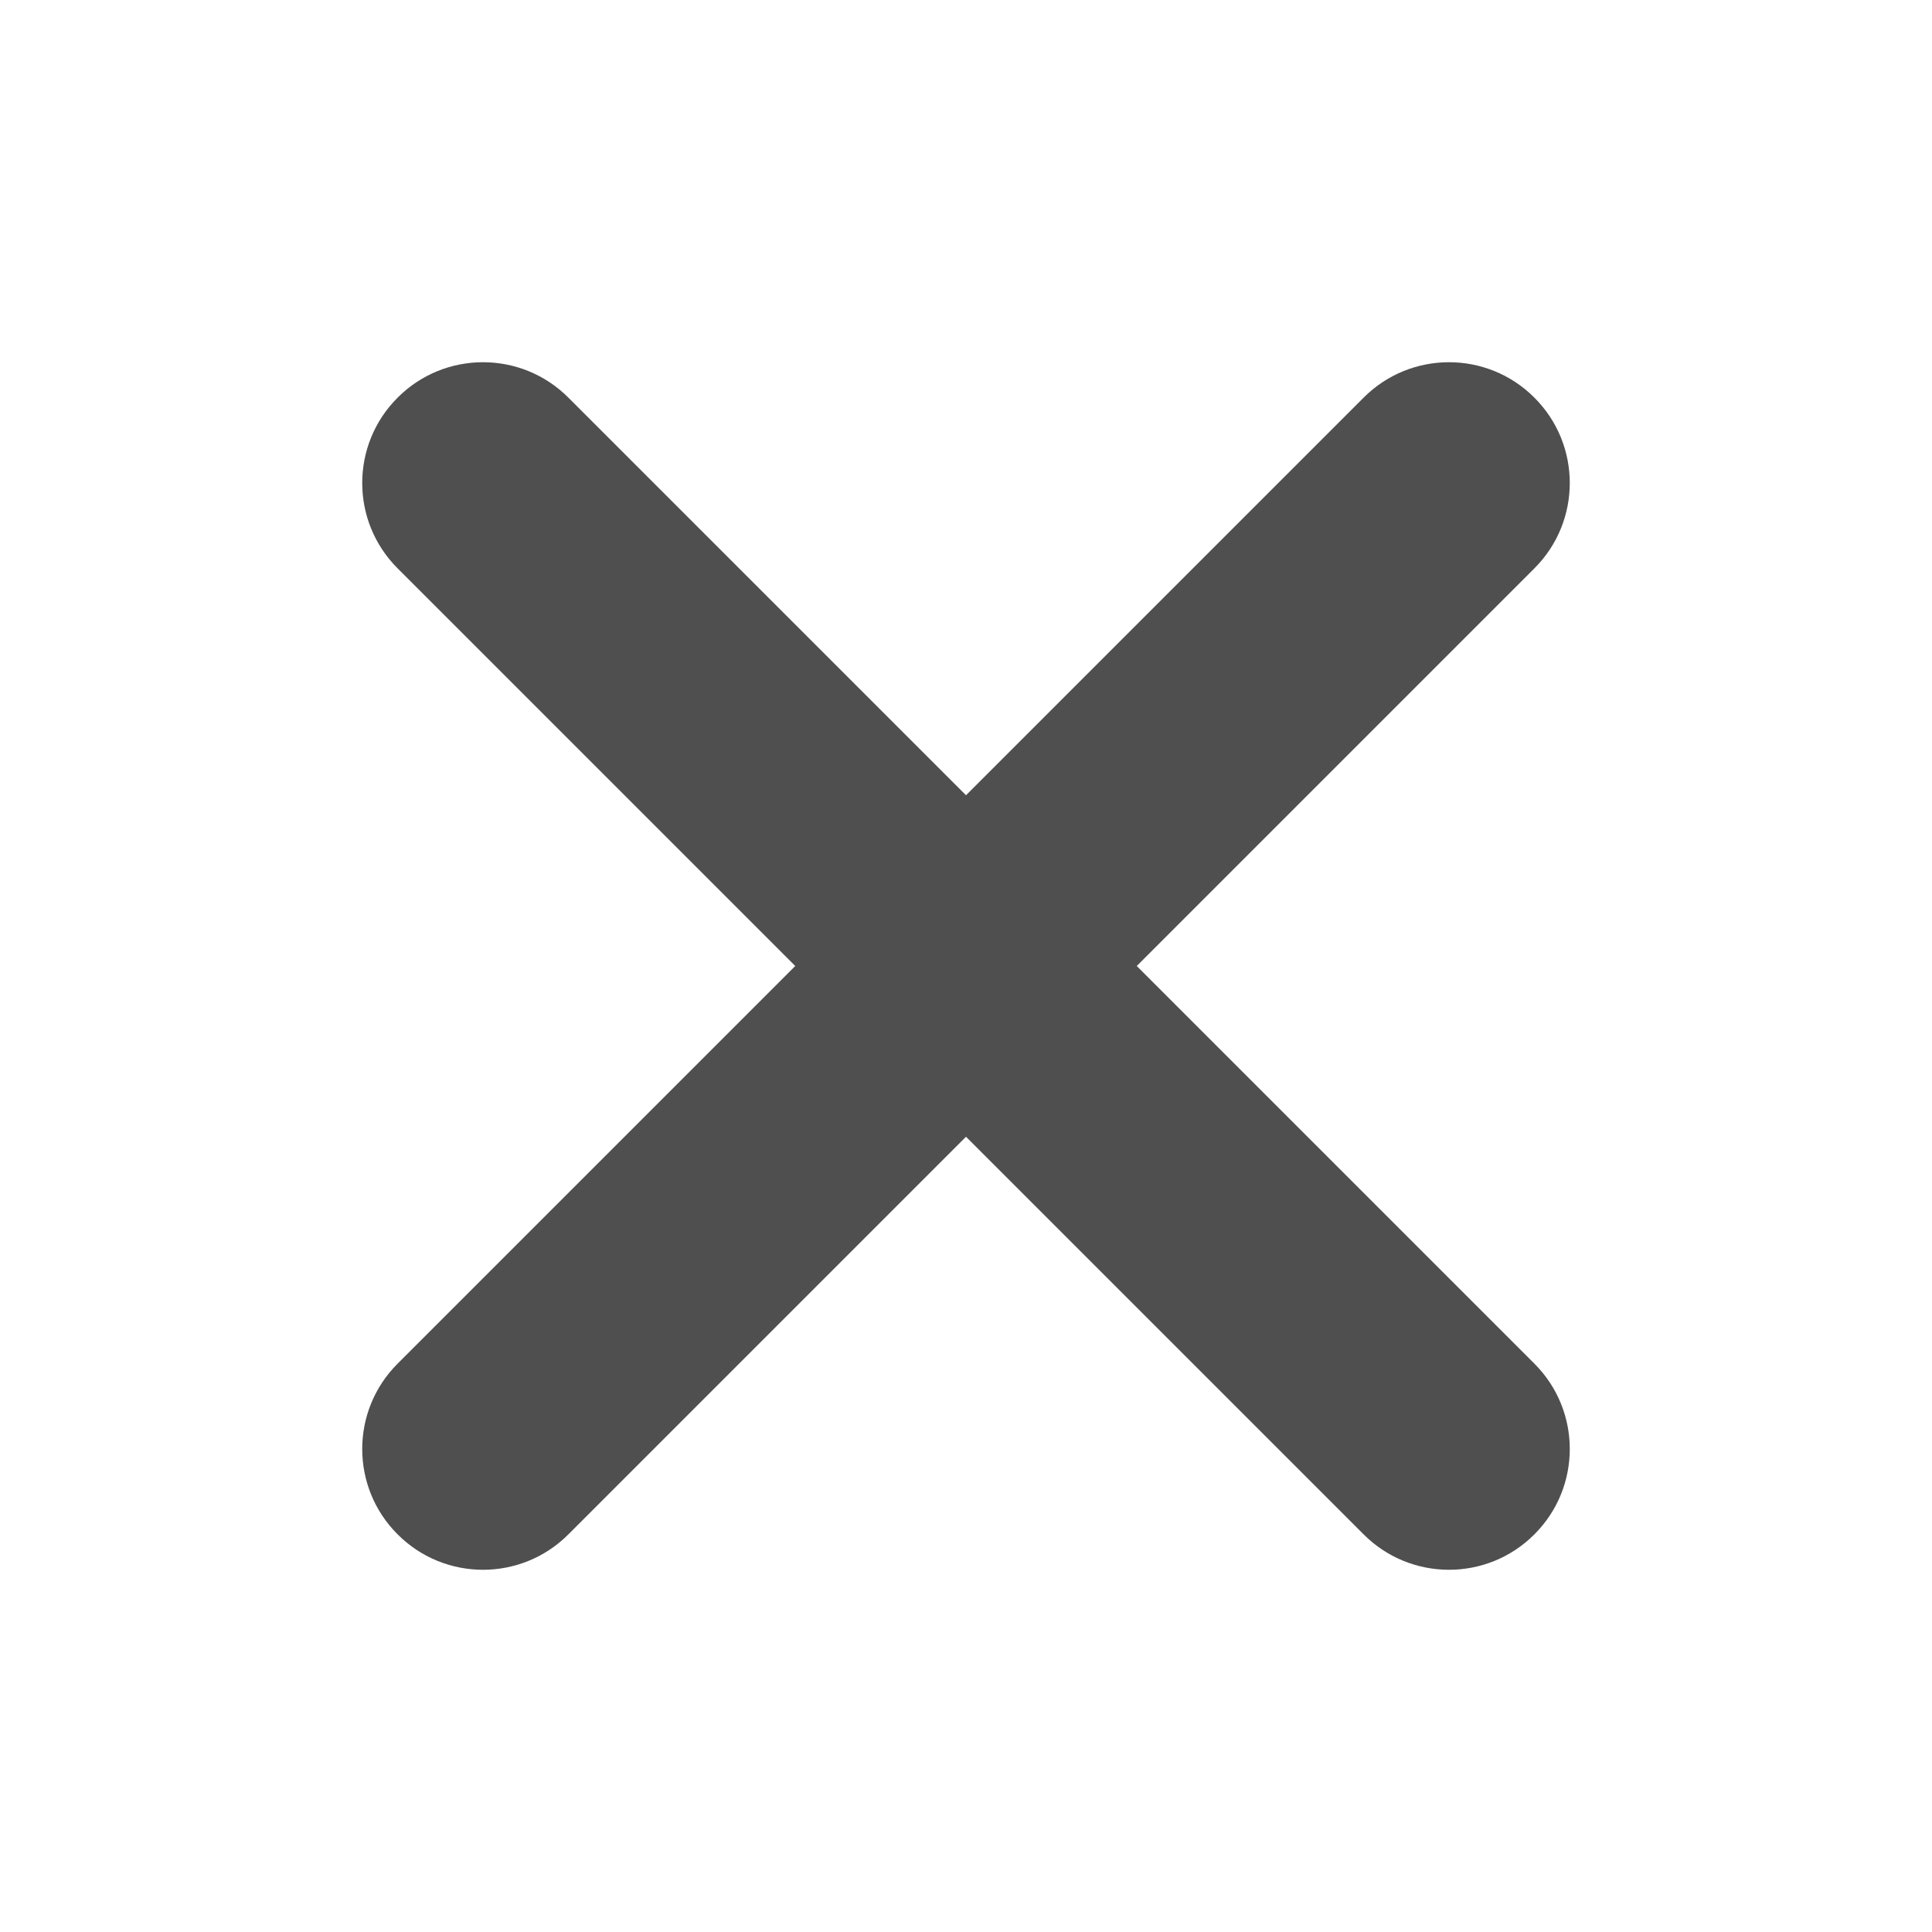
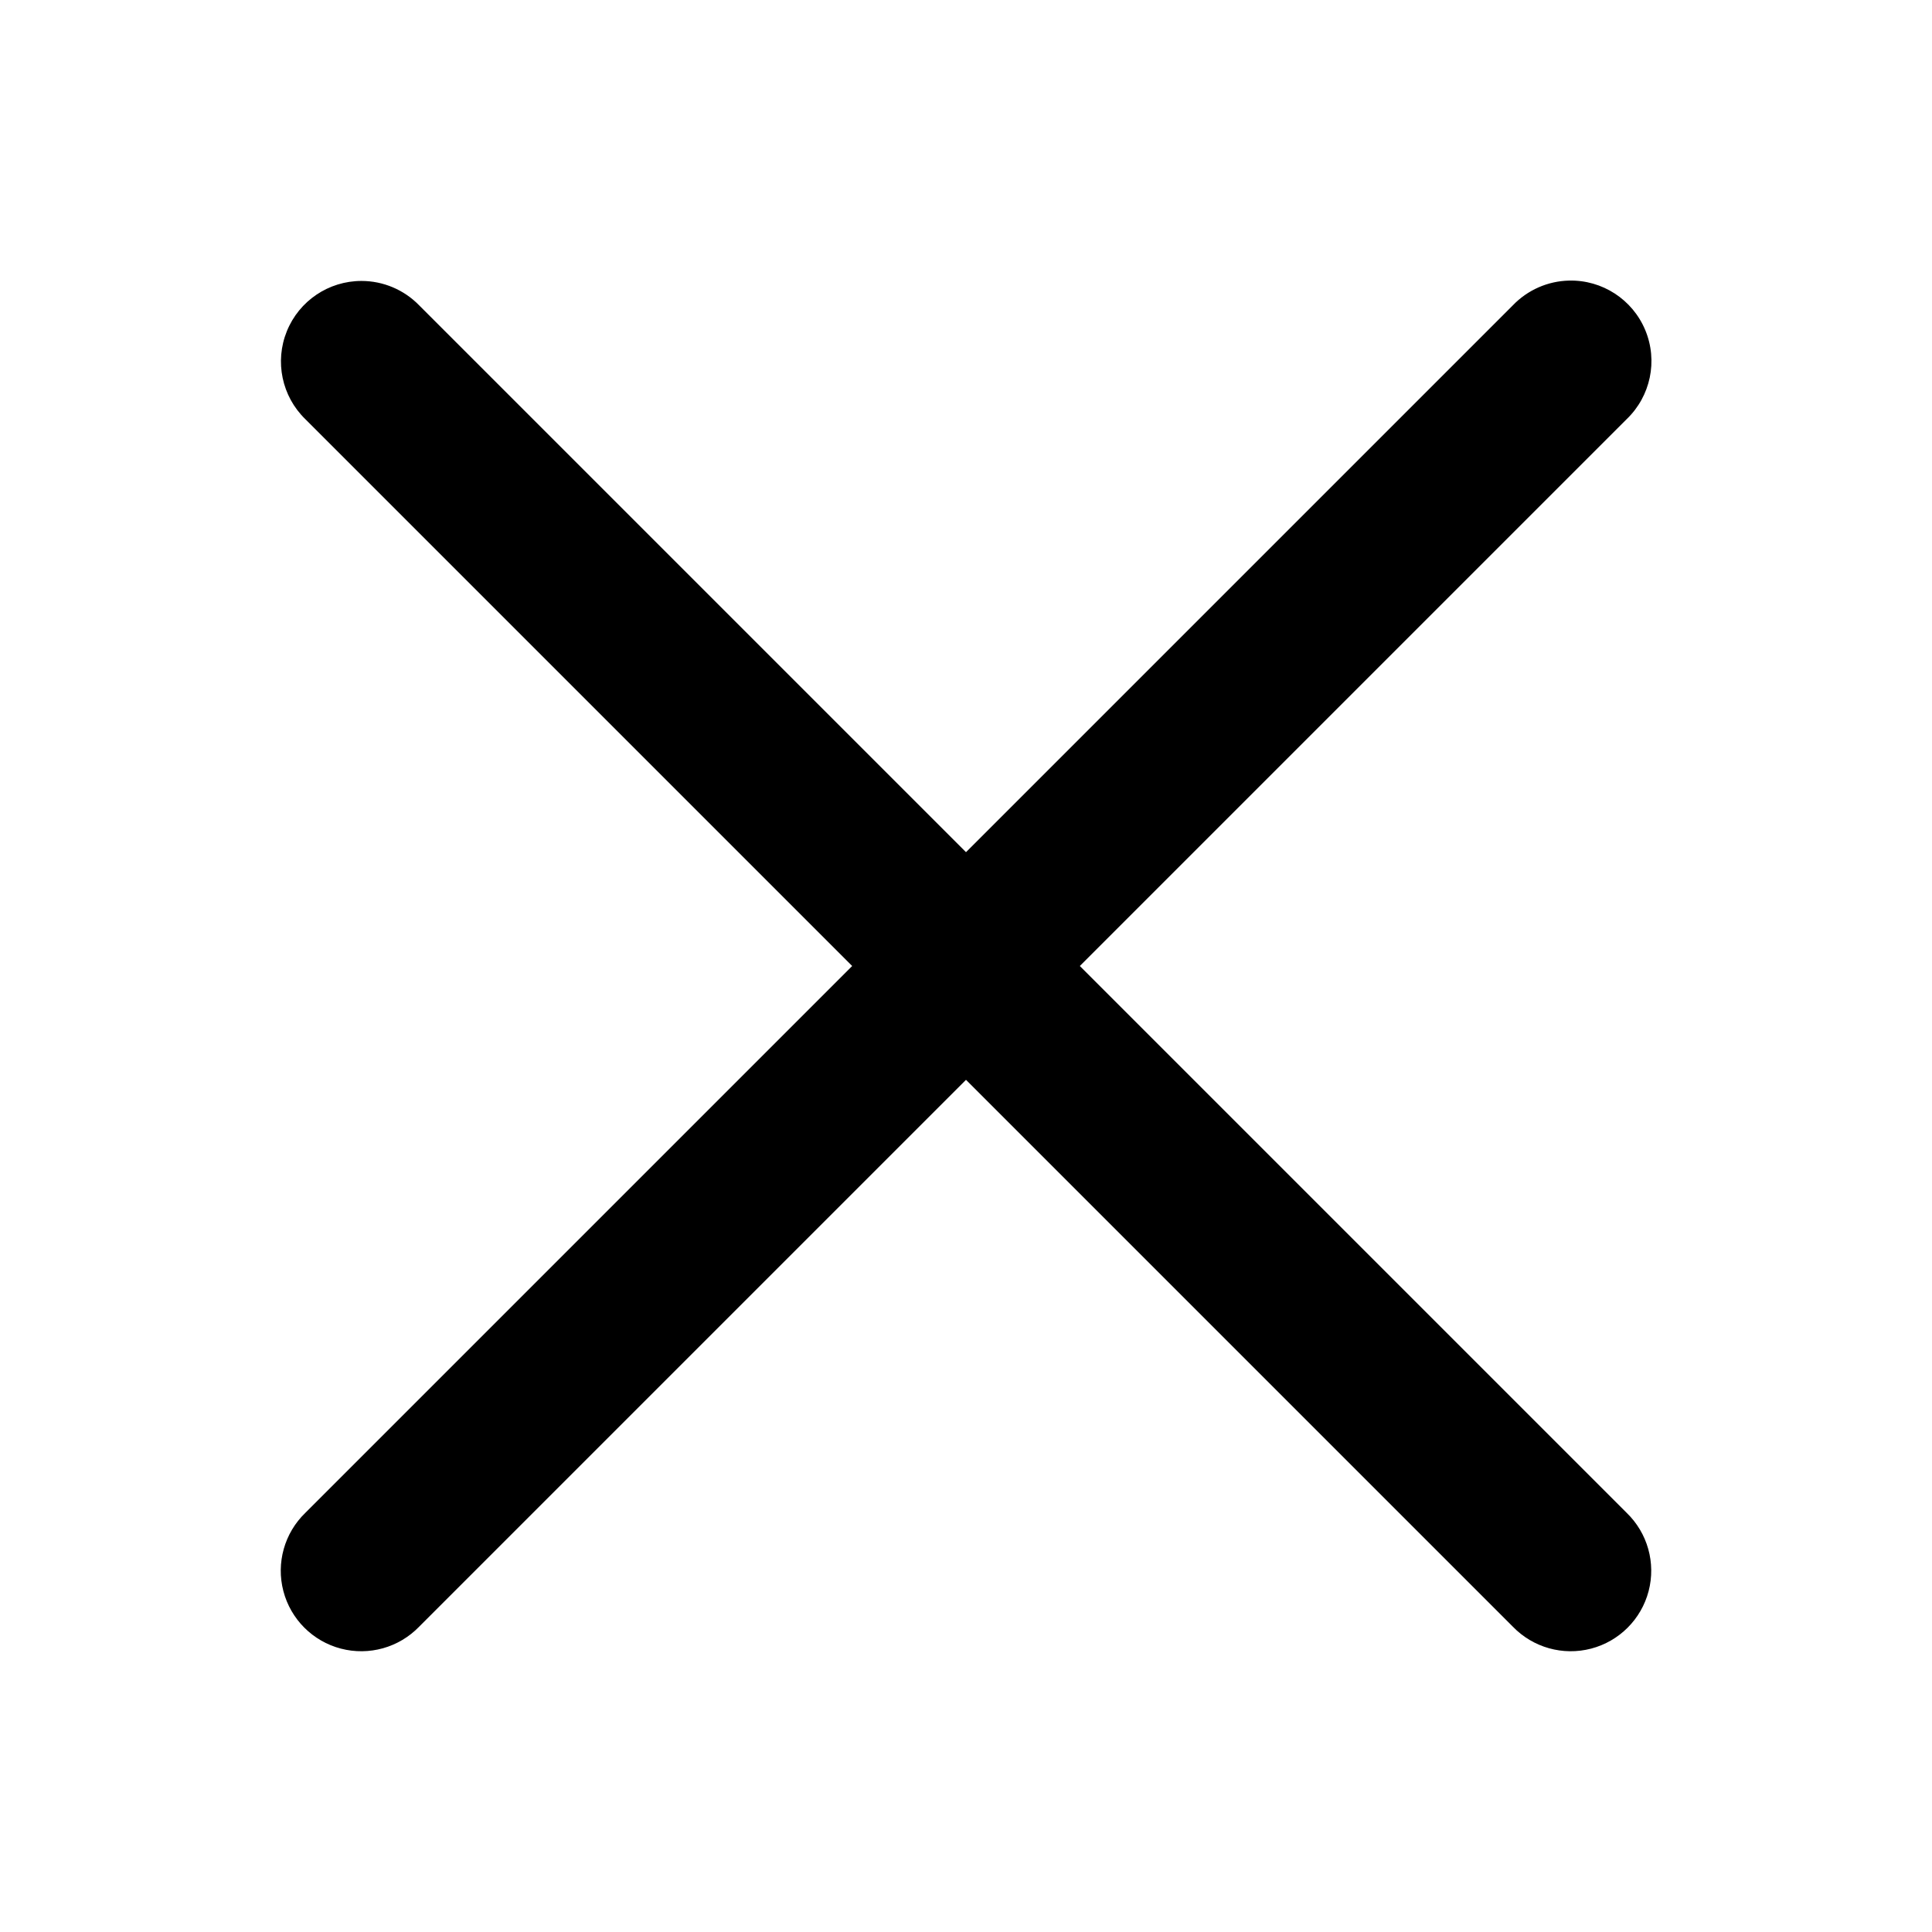
- <svg xmlns="http://www.w3.org/2000/svg" viewBox="0 0 16 16" fill="none">
-   <path fill-rule="evenodd" clip-rule="evenodd" d="M4.707 3.293C4.317 2.902 3.683 2.902 3.293 3.293C2.902 3.683 2.902 4.317 3.293 4.707L6.586 8L3.293 11.293C2.902 11.683 2.902 12.317 3.293 12.707C3.683 13.098 4.317 13.098 4.707 12.707L8 9.414L11.293 12.707C11.683 13.098 12.317 13.098 12.707 12.707C13.098 12.317 13.098 11.683 12.707 11.293L9.414 8L12.707 4.707C13.098 4.317 13.098 3.683 12.707 3.293C12.317 2.902 11.683 2.902 11.293 3.293L8 6.586L4.707 3.293Z" fill="#4F4F4F" />
+ <svg xmlns="http://www.w3.org/2000/svg" viewBox="0 0 48 48">
+   <path d="M 38.982 6.971 A 2 2 0 0 0 37.586 7.586 L 24 21.172 L 10.414 7.586 A 2 2 0 0 0 8.979 6.98 A 2 2 0 0 0 7.586 10.414 L 21.172 24 L 7.586 37.586 A 2 2 0 1 0 10.414 40.414 L 24 26.828 L 37.586 40.414 A 2 2 0 1 0 40.414 37.586 L 26.828 24 L 40.414 10.414 A 2 2 0 0 0 38.982 6.971 z" />
</svg>
